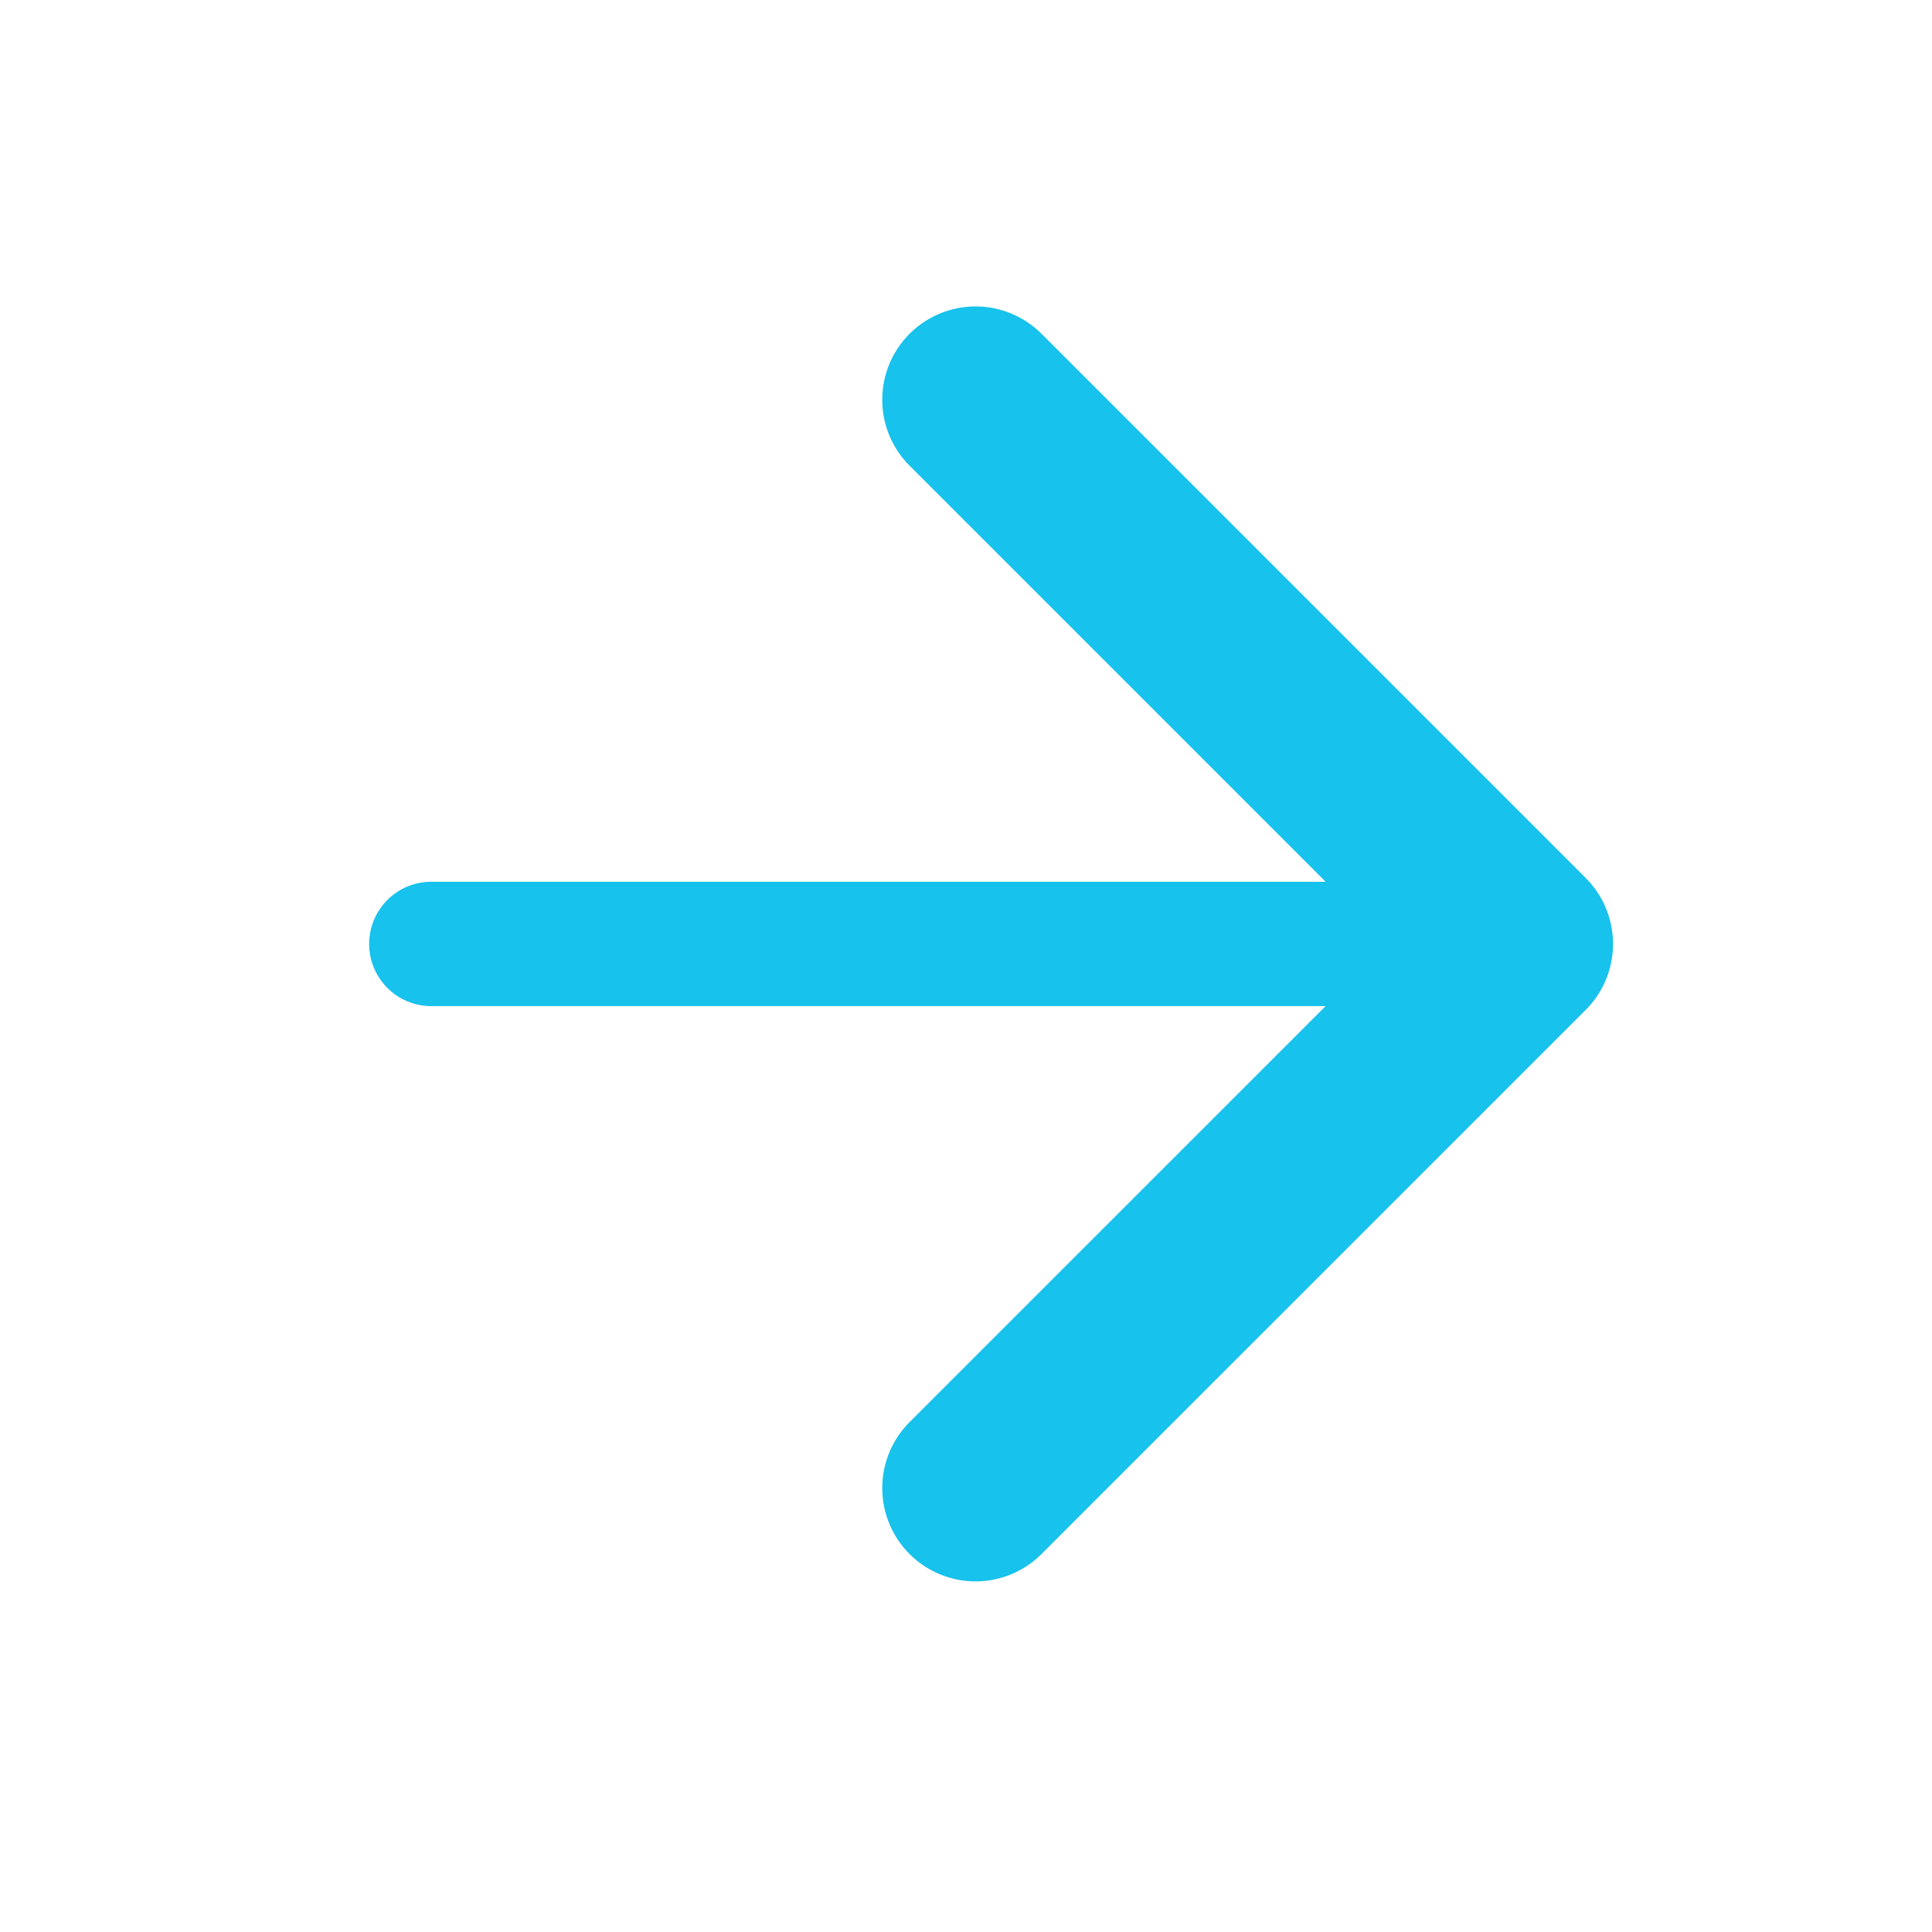
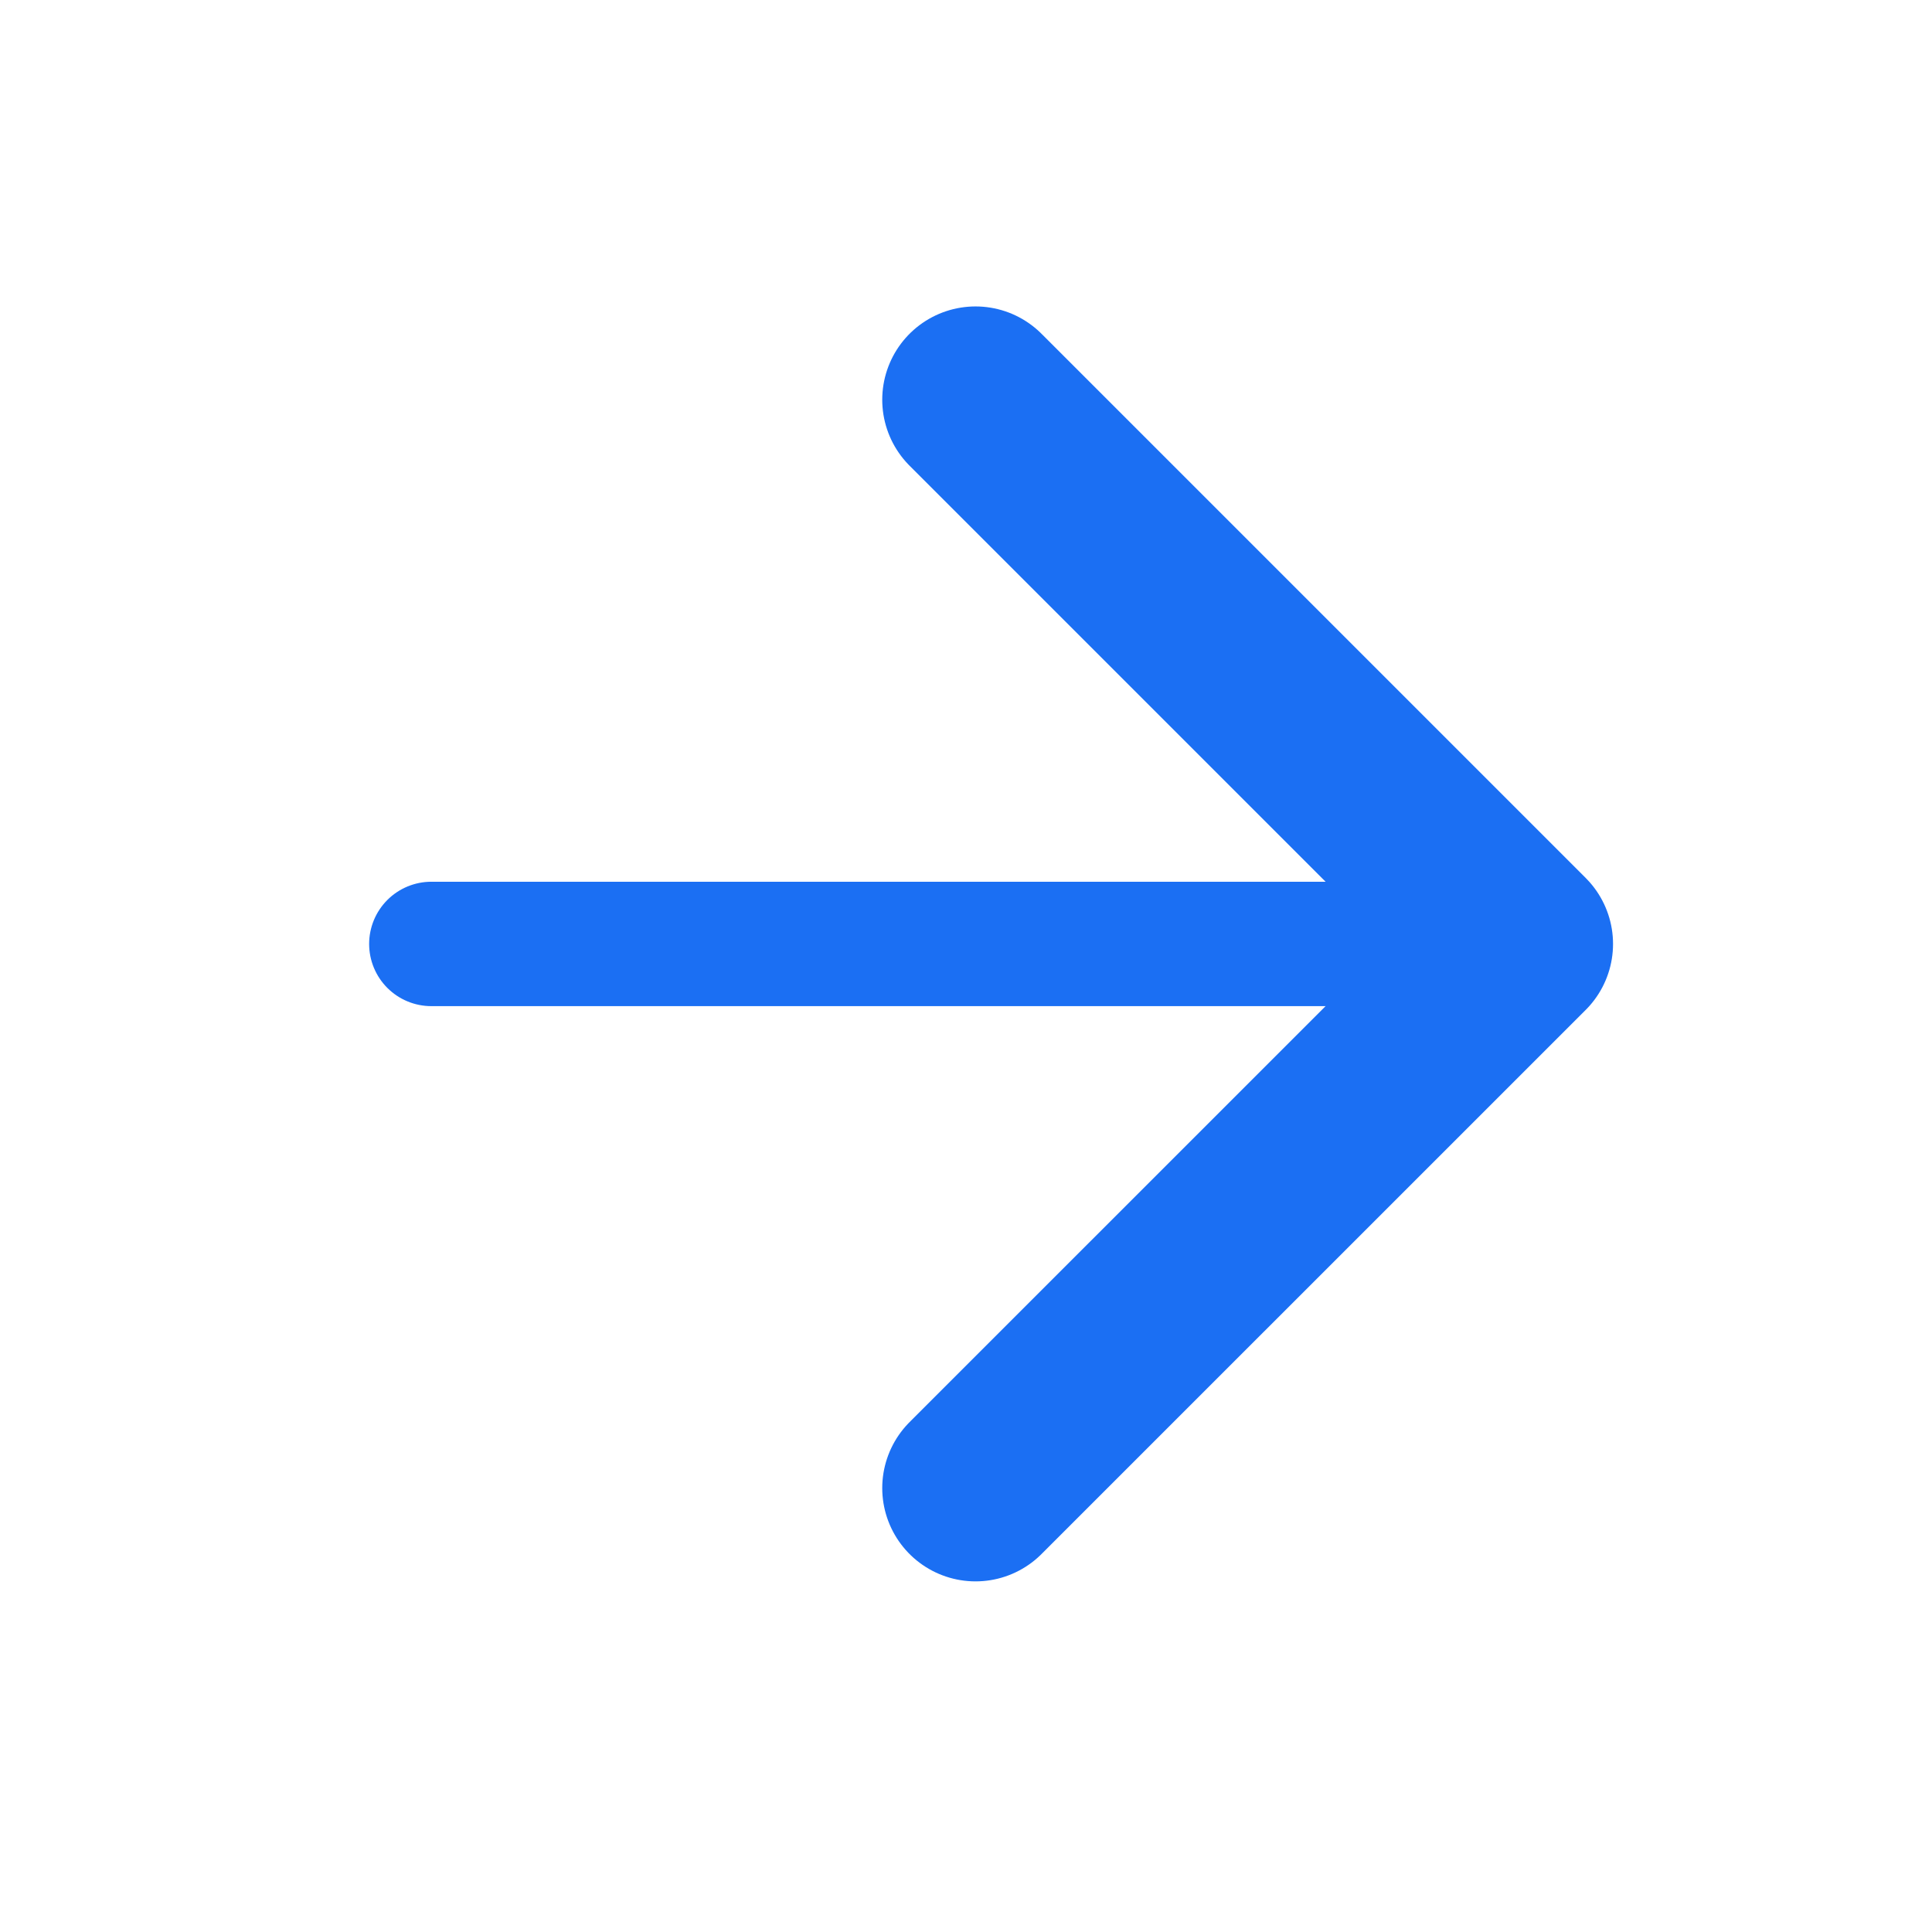
<svg xmlns="http://www.w3.org/2000/svg" width="31" height="31" viewBox="0 0 31 31" fill="none">
-   <path d="M6.921 15.146H24.385" stroke="#17C2EC" stroke-width="1.996" stroke-linecap="round" stroke-linejoin="round" />
-   <path d="M15.653 6.414L24.385 15.146L15.653 23.877" stroke="#17C2EC" stroke-width="2.994" stroke-linecap="round" stroke-linejoin="round" />
+   <path d="M6.921 15.146H24.385" stroke="#1b6ff3" stroke-width="1.996" stroke-linecap="round" stroke-linejoin="round" />
+   <path d="M15.653 6.414L24.385 15.146L15.653 23.877" stroke="#1b6ff3" stroke-width="2.994" stroke-linecap="round" stroke-linejoin="round" />
</svg>
